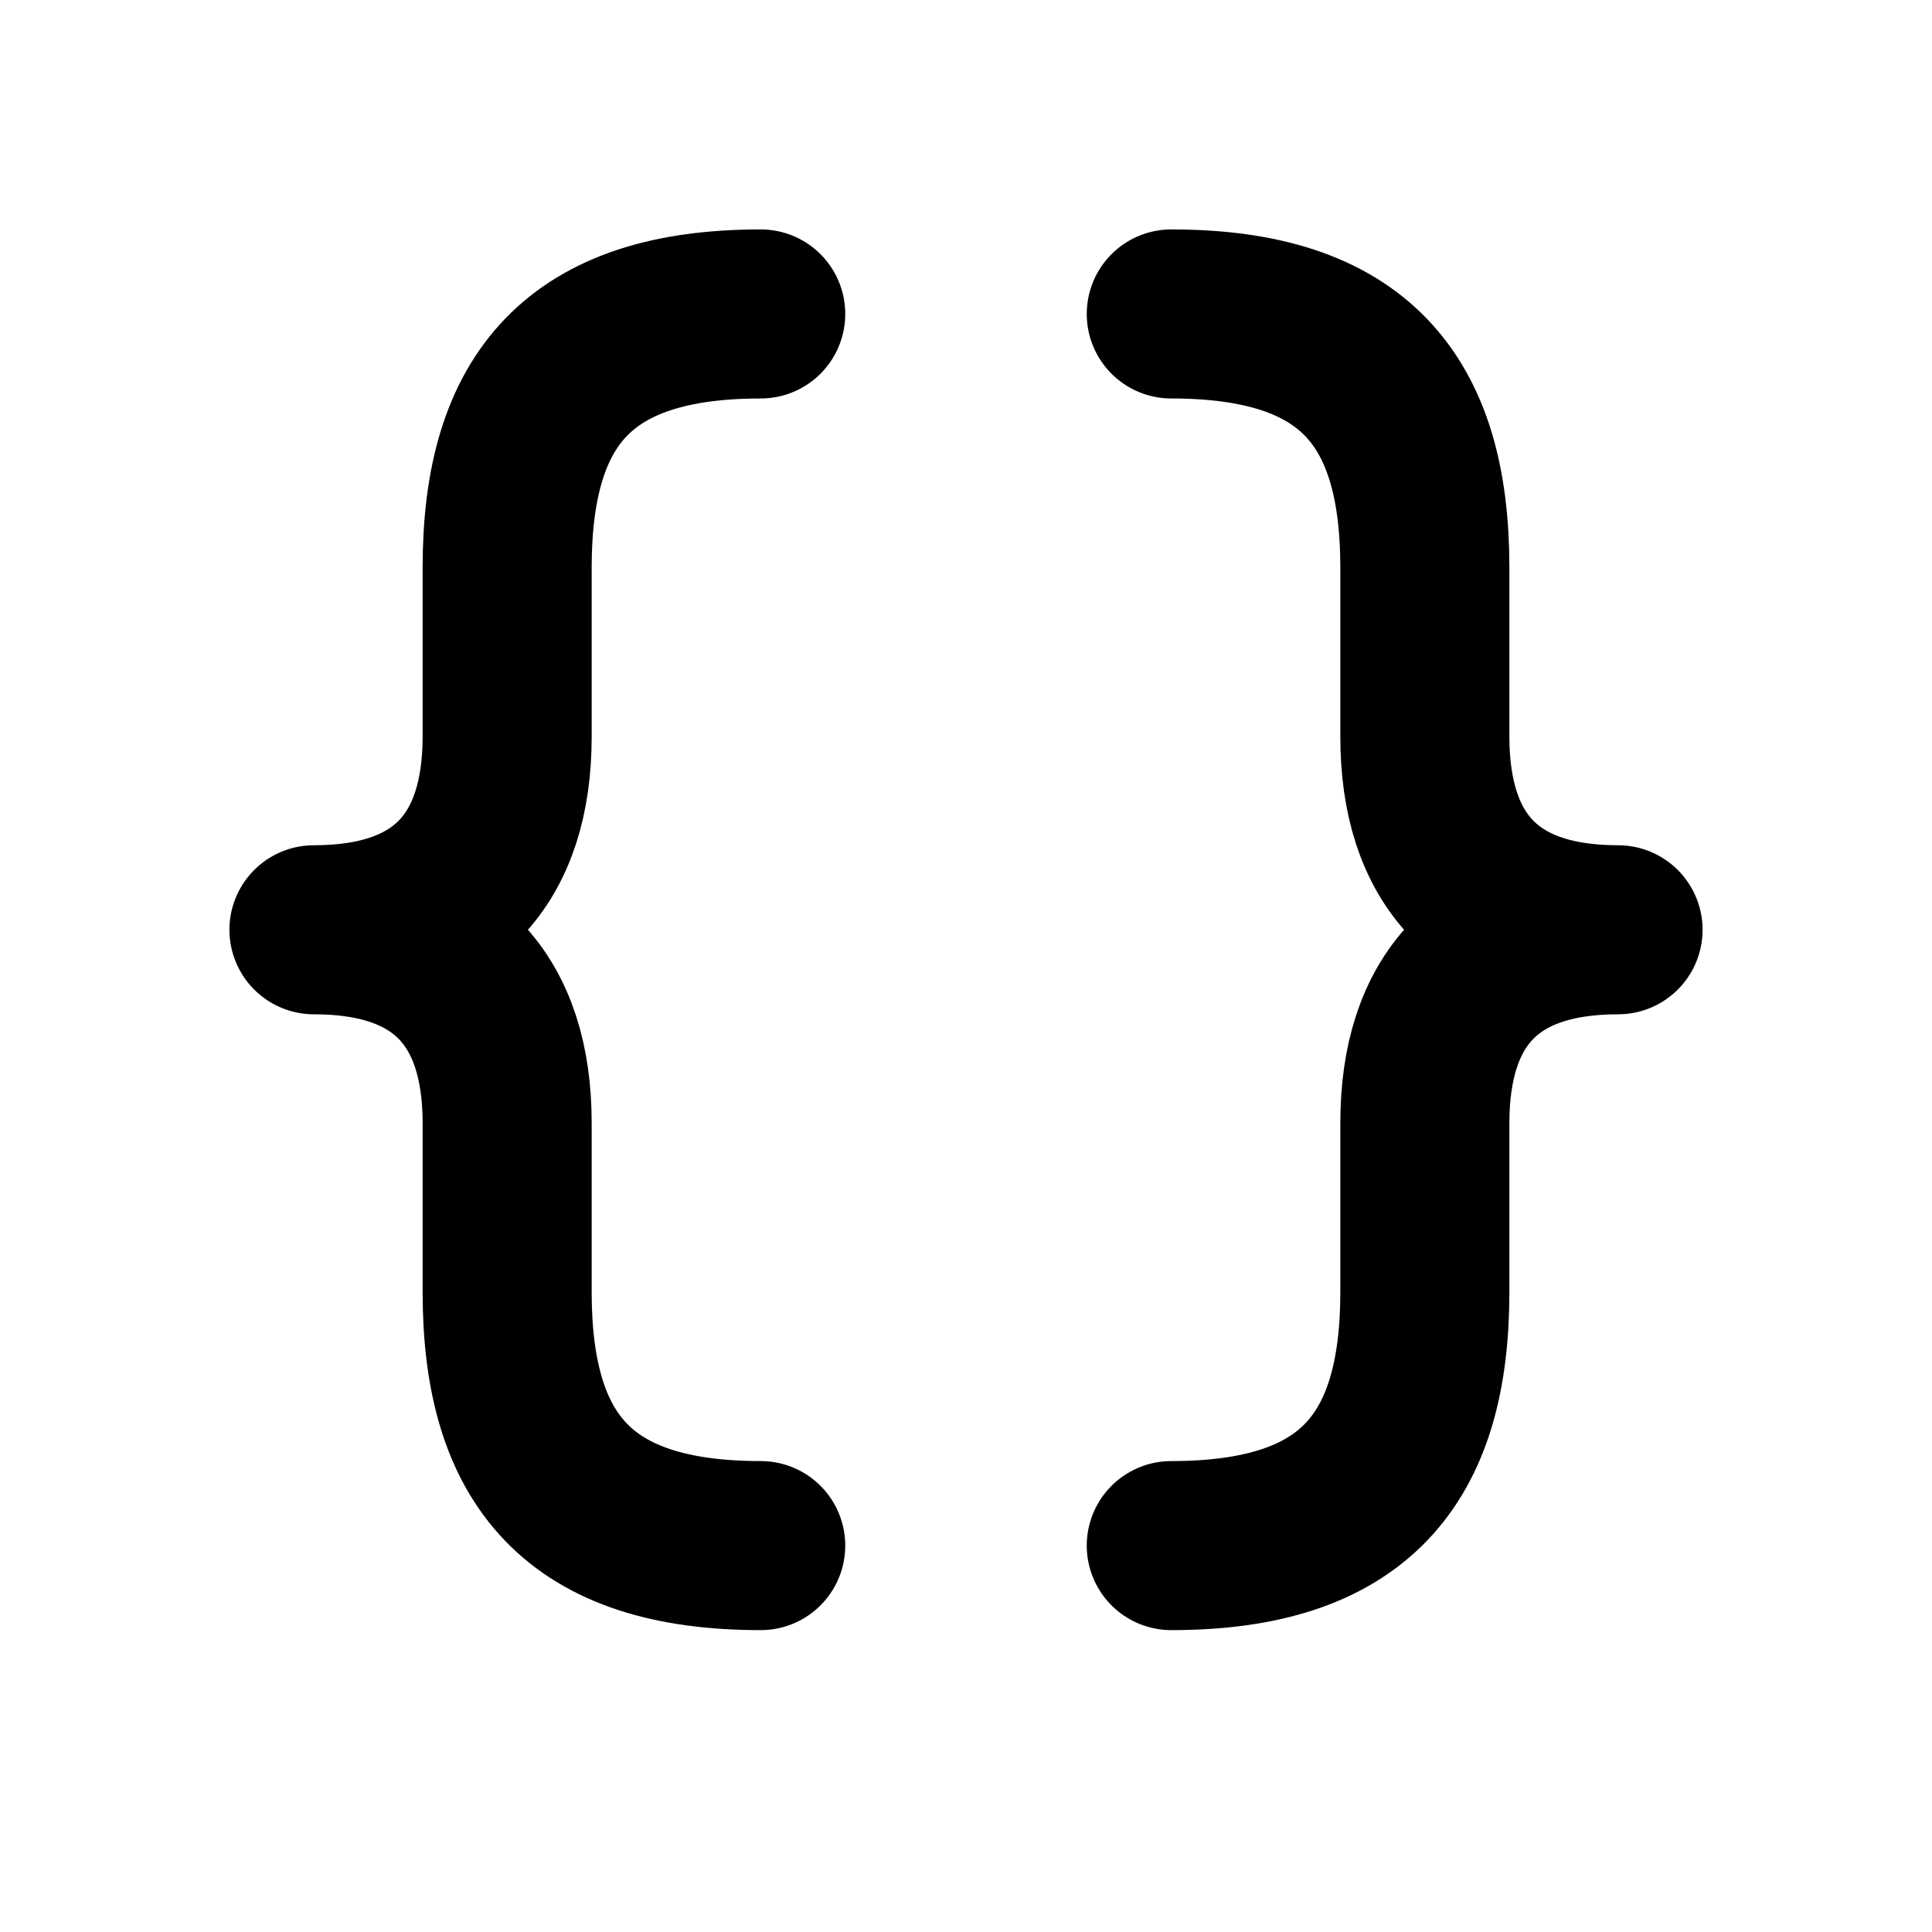
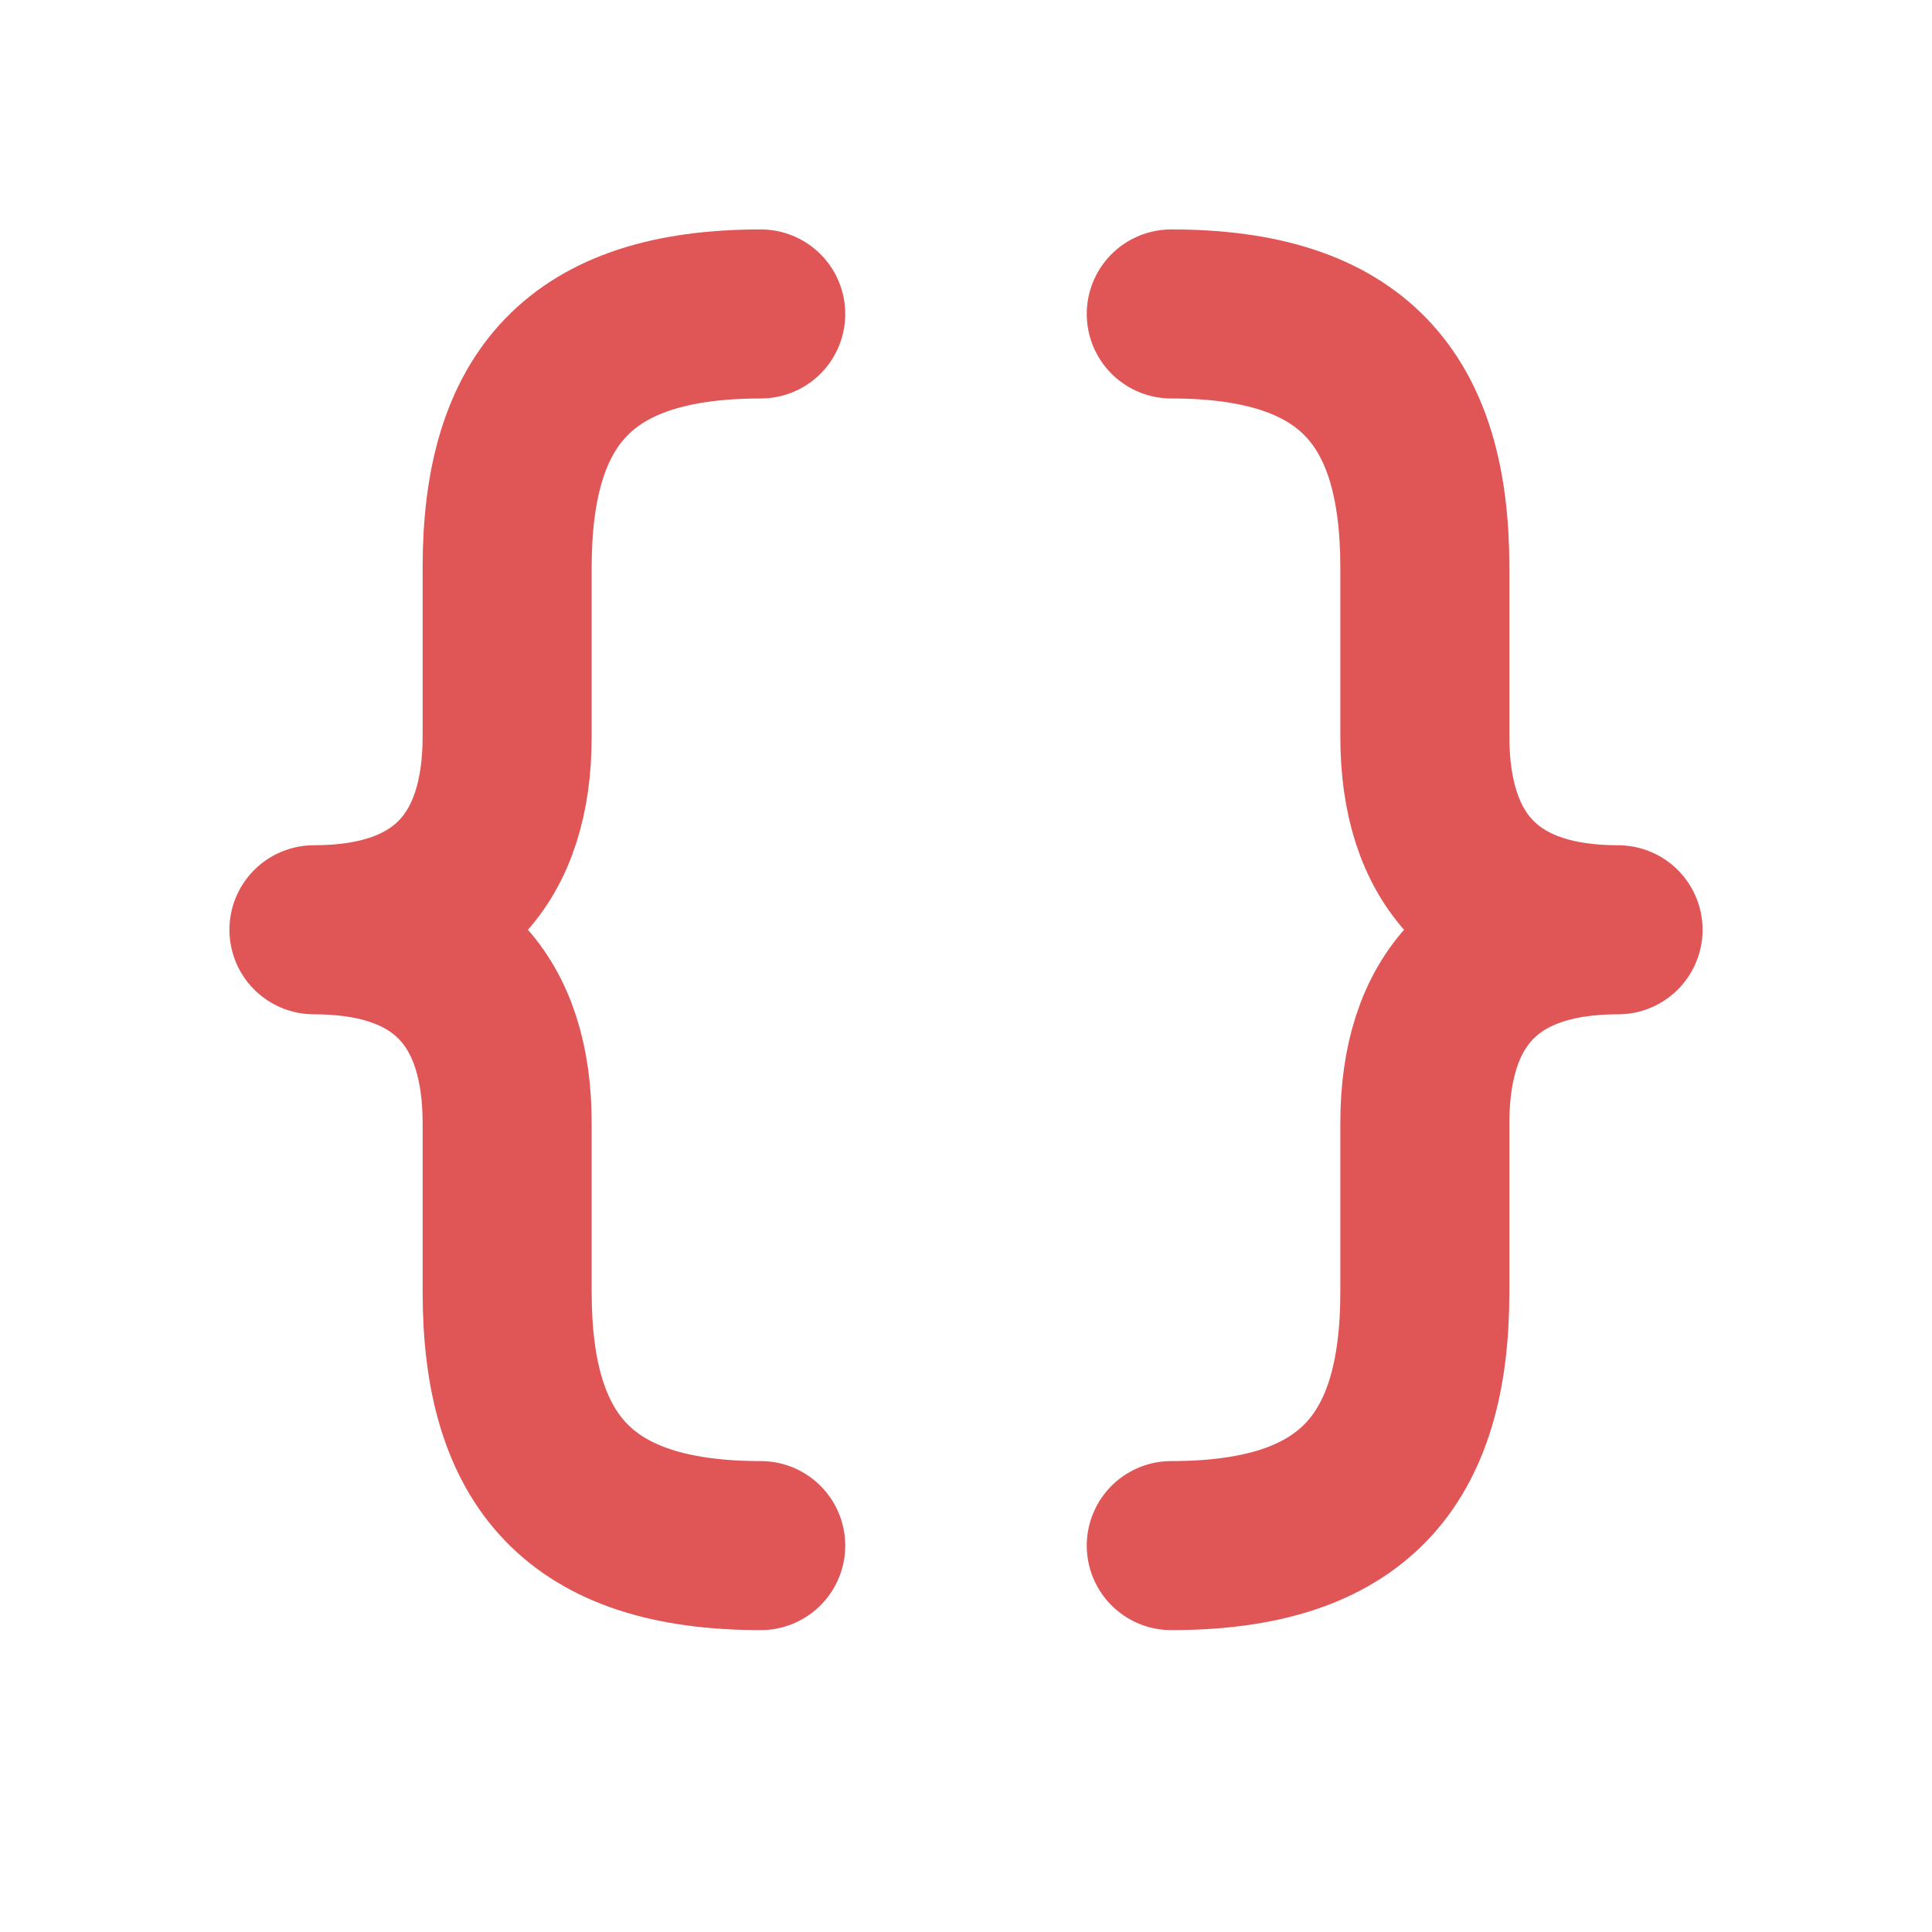
- <svg xmlns="http://www.w3.org/2000/svg" viewBox="0 0 16 16" fill="none" stroke="#000" stroke-width="1.4" stroke-linecap="round" stroke-linejoin="round">
+ <svg xmlns="http://www.w3.org/2000/svg" viewBox="0 0 16 16" fill="none" stroke="#e05656" stroke-width="1.4" stroke-linecap="round" stroke-linejoin="round">
  <path d="M6.3 2.6c-1.5 0-2.1.7-2.1 2.1v1.4c0 1-.5 1.6-1.6 1.6 1.1 0 1.6.6 1.6 1.6v1.4c0 1.4.6 2.1 2.1 2.1" />
  <path d="M9.7 2.6c1.5 0 2.1.7 2.1 2.1v1.4c0 1 .5 1.6 1.6 1.6-1.1 0-1.6.6-1.6 1.6v1.4c0 1.4-.6 2.1-2.1 2.1" />
</svg>
